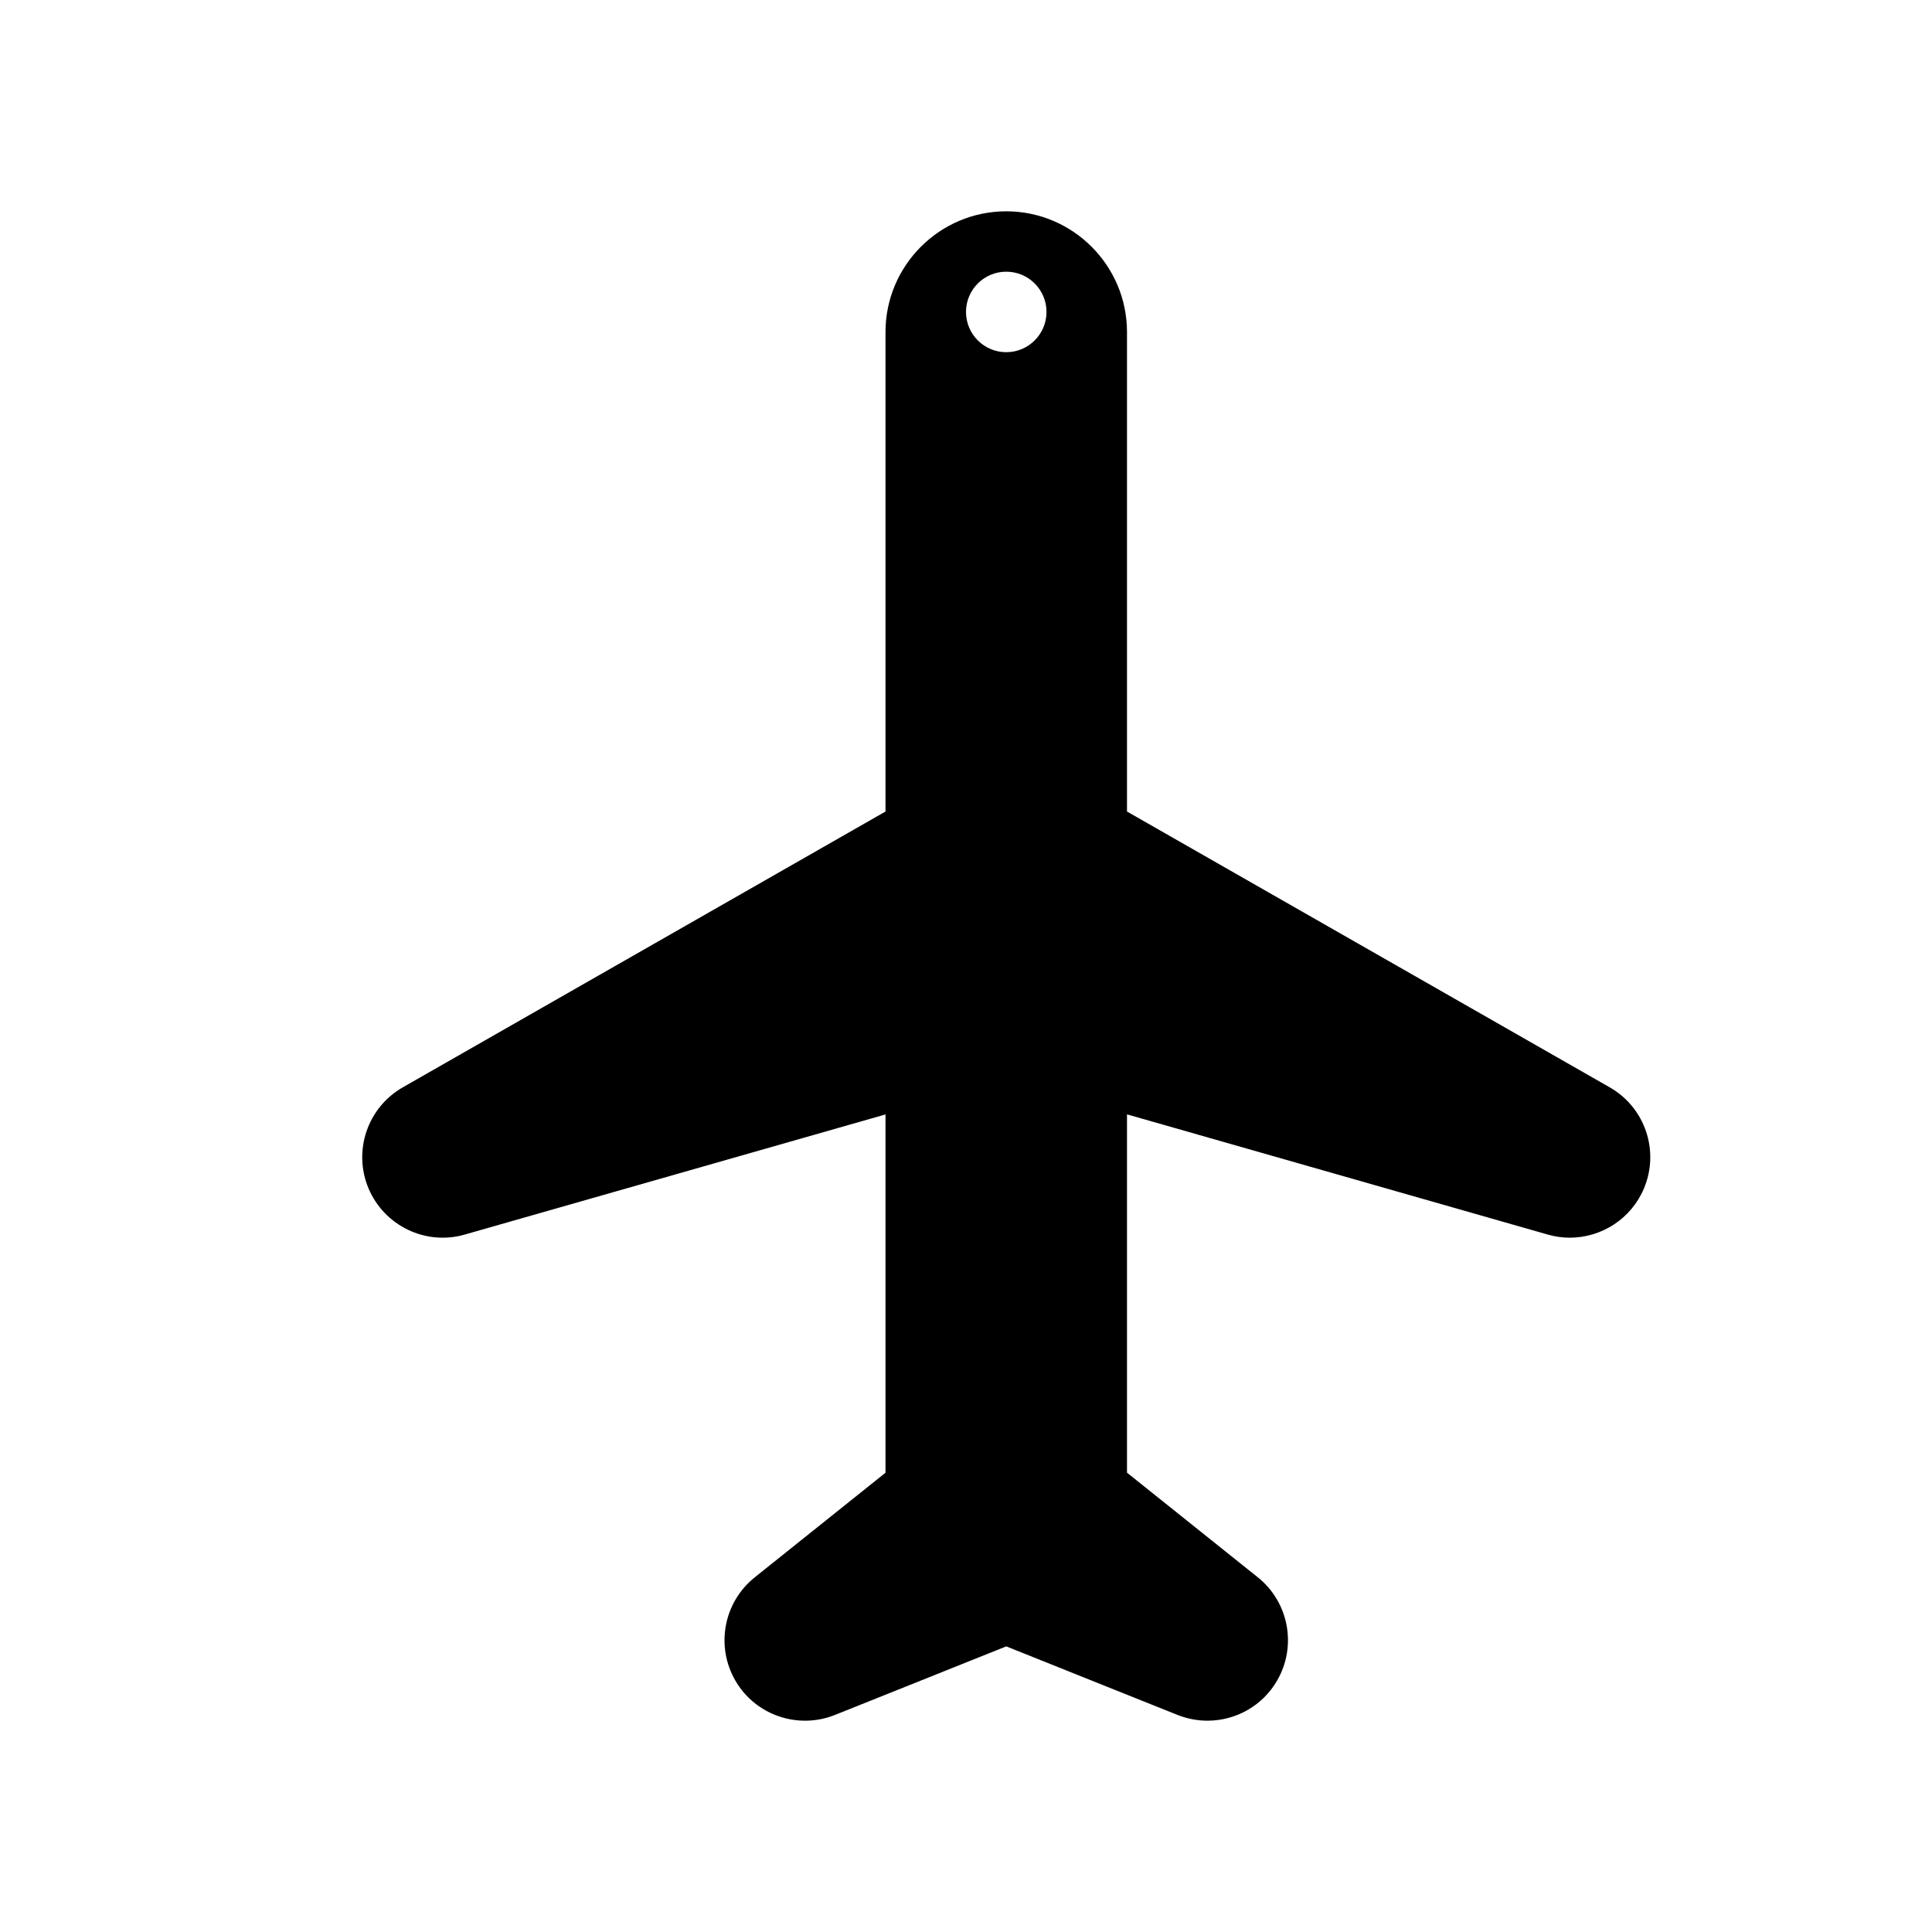
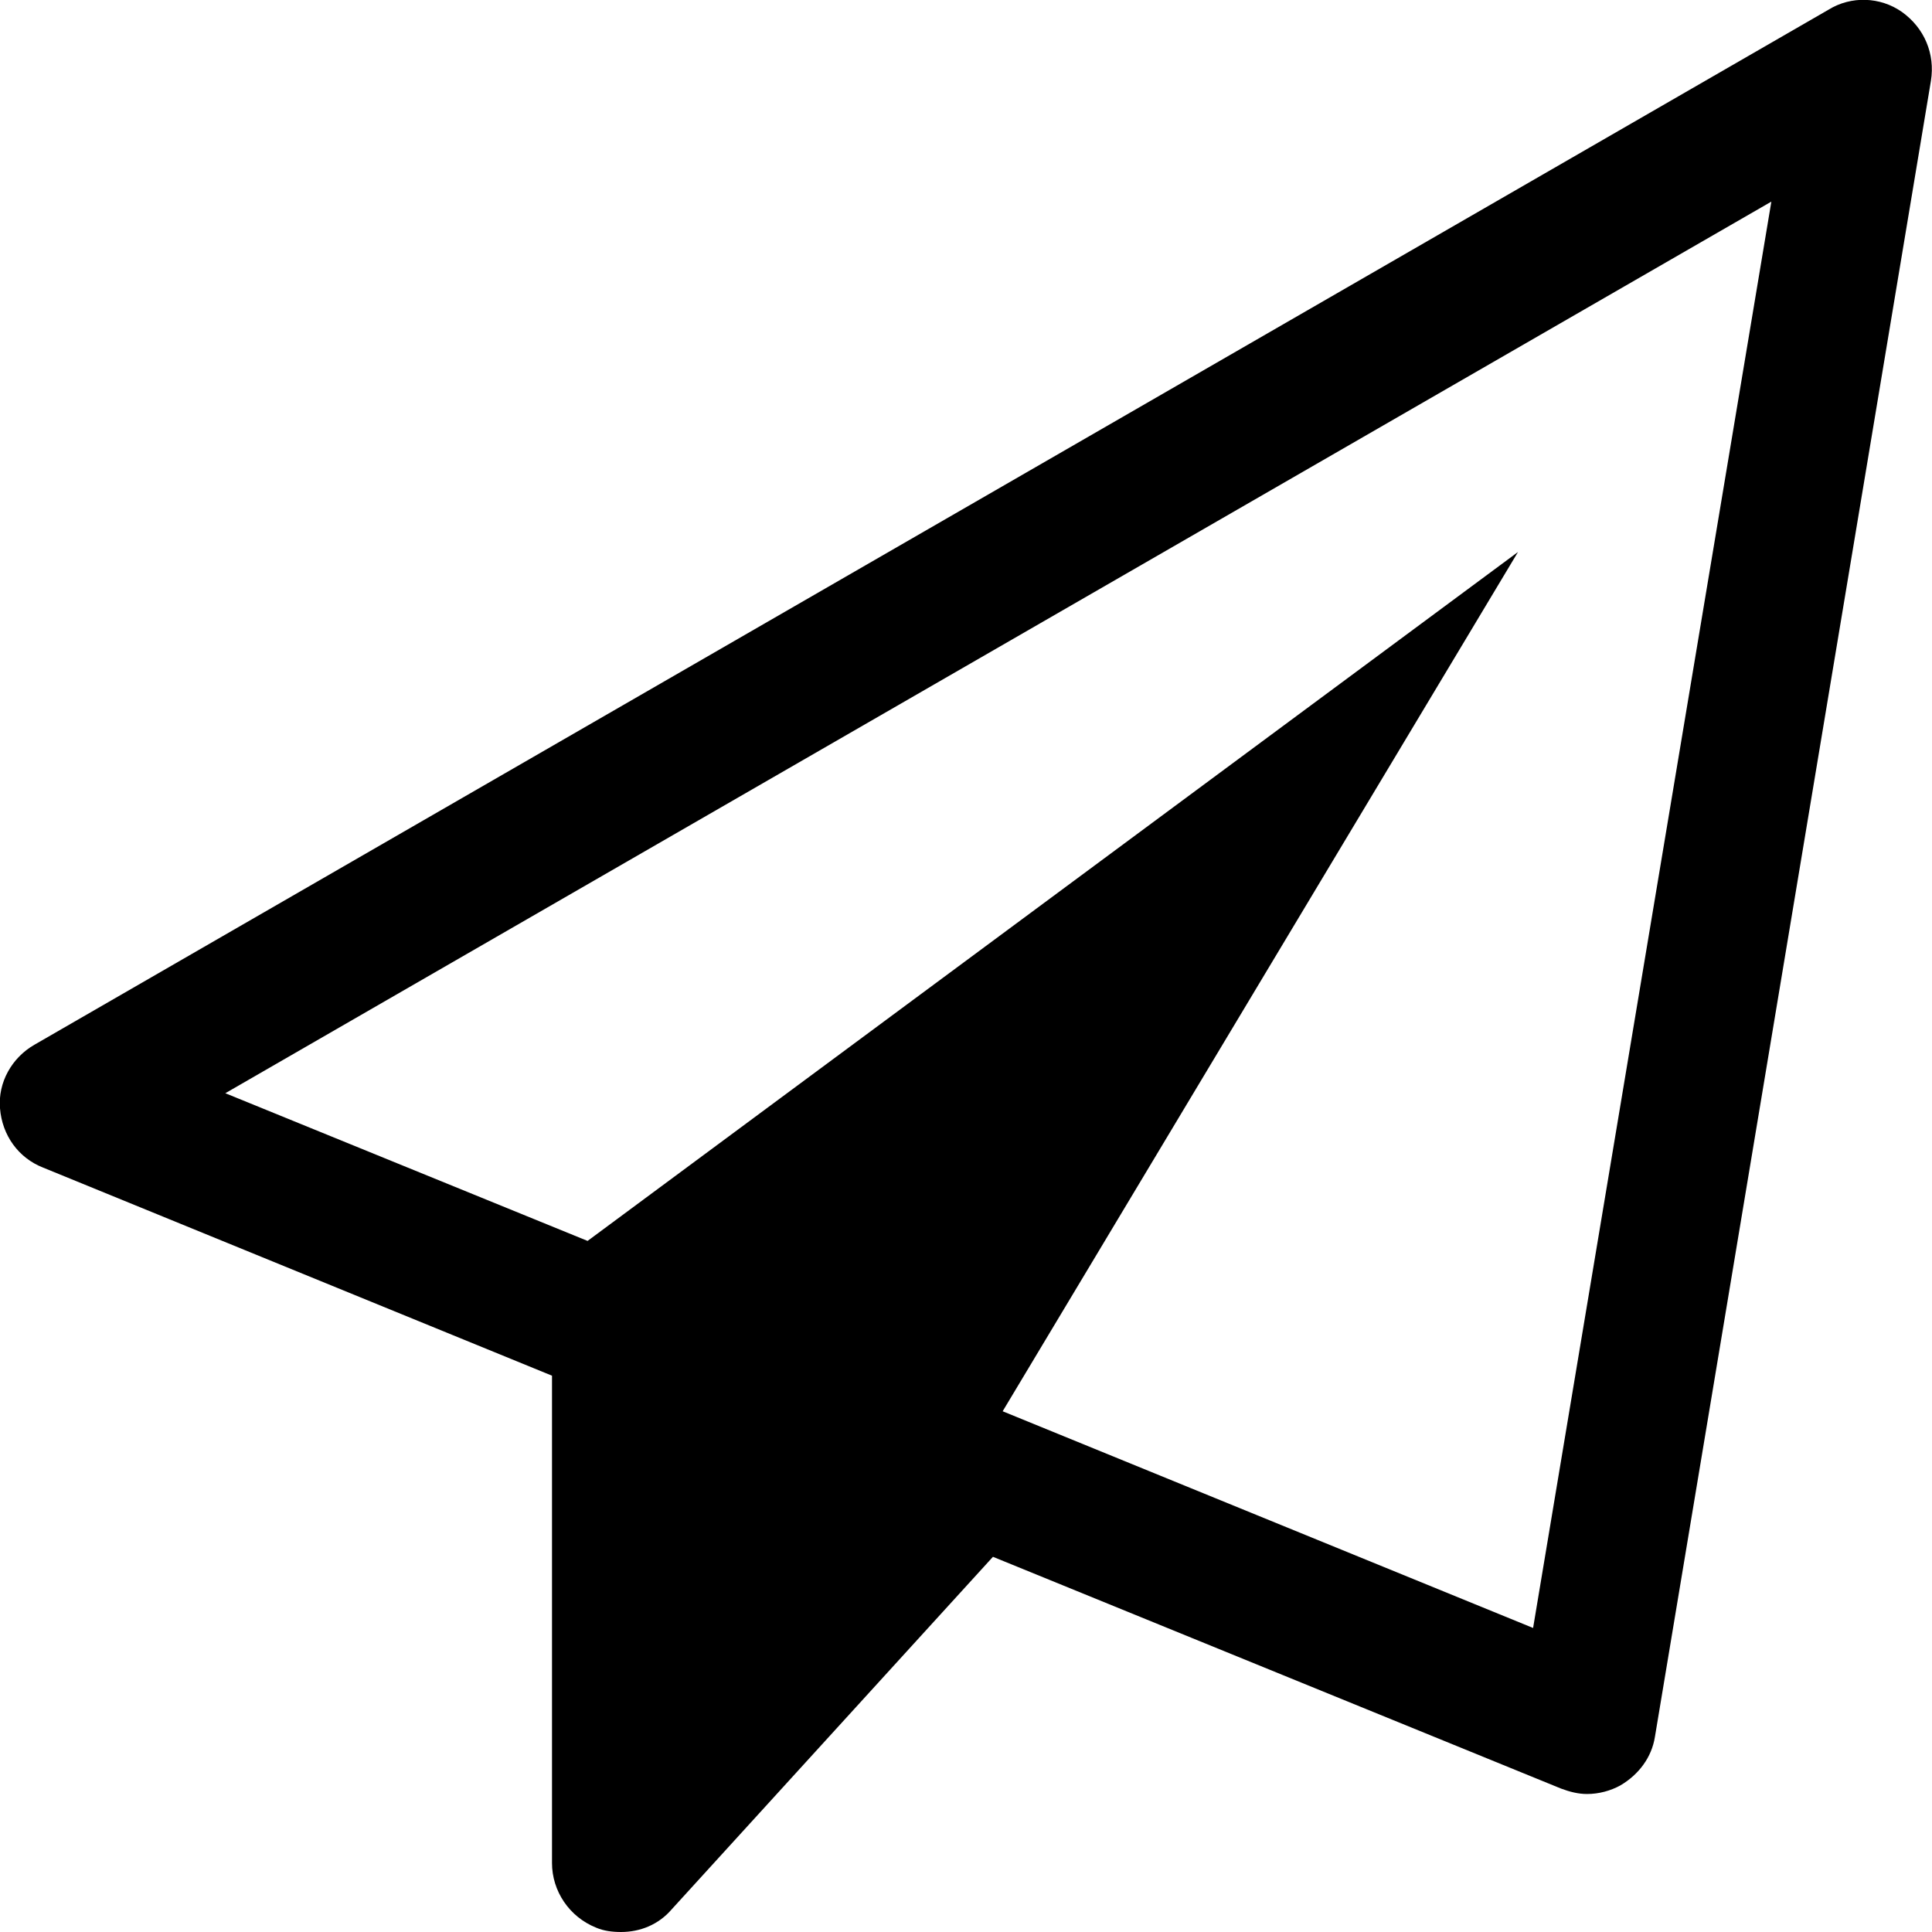
- <svg xmlns="http://www.w3.org/2000/svg" version="1.1" width="768" height="768" viewBox="0 0 768 768">
+ <svg xmlns="http://www.w3.org/2000/svg" version="1.1" width="448" height="448" viewBox="0 0 448 448">
  <g id="icomoon-ignore">
</g>
-   <path fill="#000" d="M639.872 432.224l-191.872-109.632v-190.592c0-26.464-21.536-48-48-48s-48 21.536-48 48v190.592l-191.872 109.632c-14.048 8.032-19.904 25.28-13.632 40.192 6.304 14.912 22.752 22.816 38.272 18.336l167.232-47.744v142.432l-52 41.6c-12.384 9.92-15.616 27.392-7.648 41.088s24.832 19.456 39.52 13.6l68.128-27.264 68.128 27.264c3.872 1.536 7.904 2.272 11.872 2.272 11.104 0 21.792-5.792 27.648-15.904 7.968-13.696 4.704-31.2-7.648-41.088l-52-41.6v-142.432l167.232 47.776c2.912 0.832 5.888 1.248 8.768 1.248 12.608 0 24.384-7.456 29.504-19.584 6.272-14.912 0.448-32.16-13.632-40.192zM400 140c-8.832 0-16-7.168-16-16s7.168-16 16-16 16 7.168 16 16-7.168 16-16 16z" />
+   <path fill="#000" d="M441 2.75c5.25 3.75 7.75 9.75 6.75 16l-64 384c-0.75 4.75-3.75 8.75-8 11.25-2.25 1.25-5 2-7.75 2-2 0-4-0.5-6-1.25l-131.75-53.75-74.5 81.75c-3 3.5-7.25 5.25-11.75 5.25-2 0-4-0.25-5.75-1-6.25-2.5-10.25-8.5-10.25-15v-113l-118-48.25c-5.75-2.25-9.5-7.5-10-13.75-0.5-6 2.75-11.75 8-14.75l416-240c5.25-3.25 12-3 17 0.5zM355.5 377.5l55.25-330.75-358.5 206.75 84 34.25 215.75-159.75-119.5 199.25z" />
</svg>
